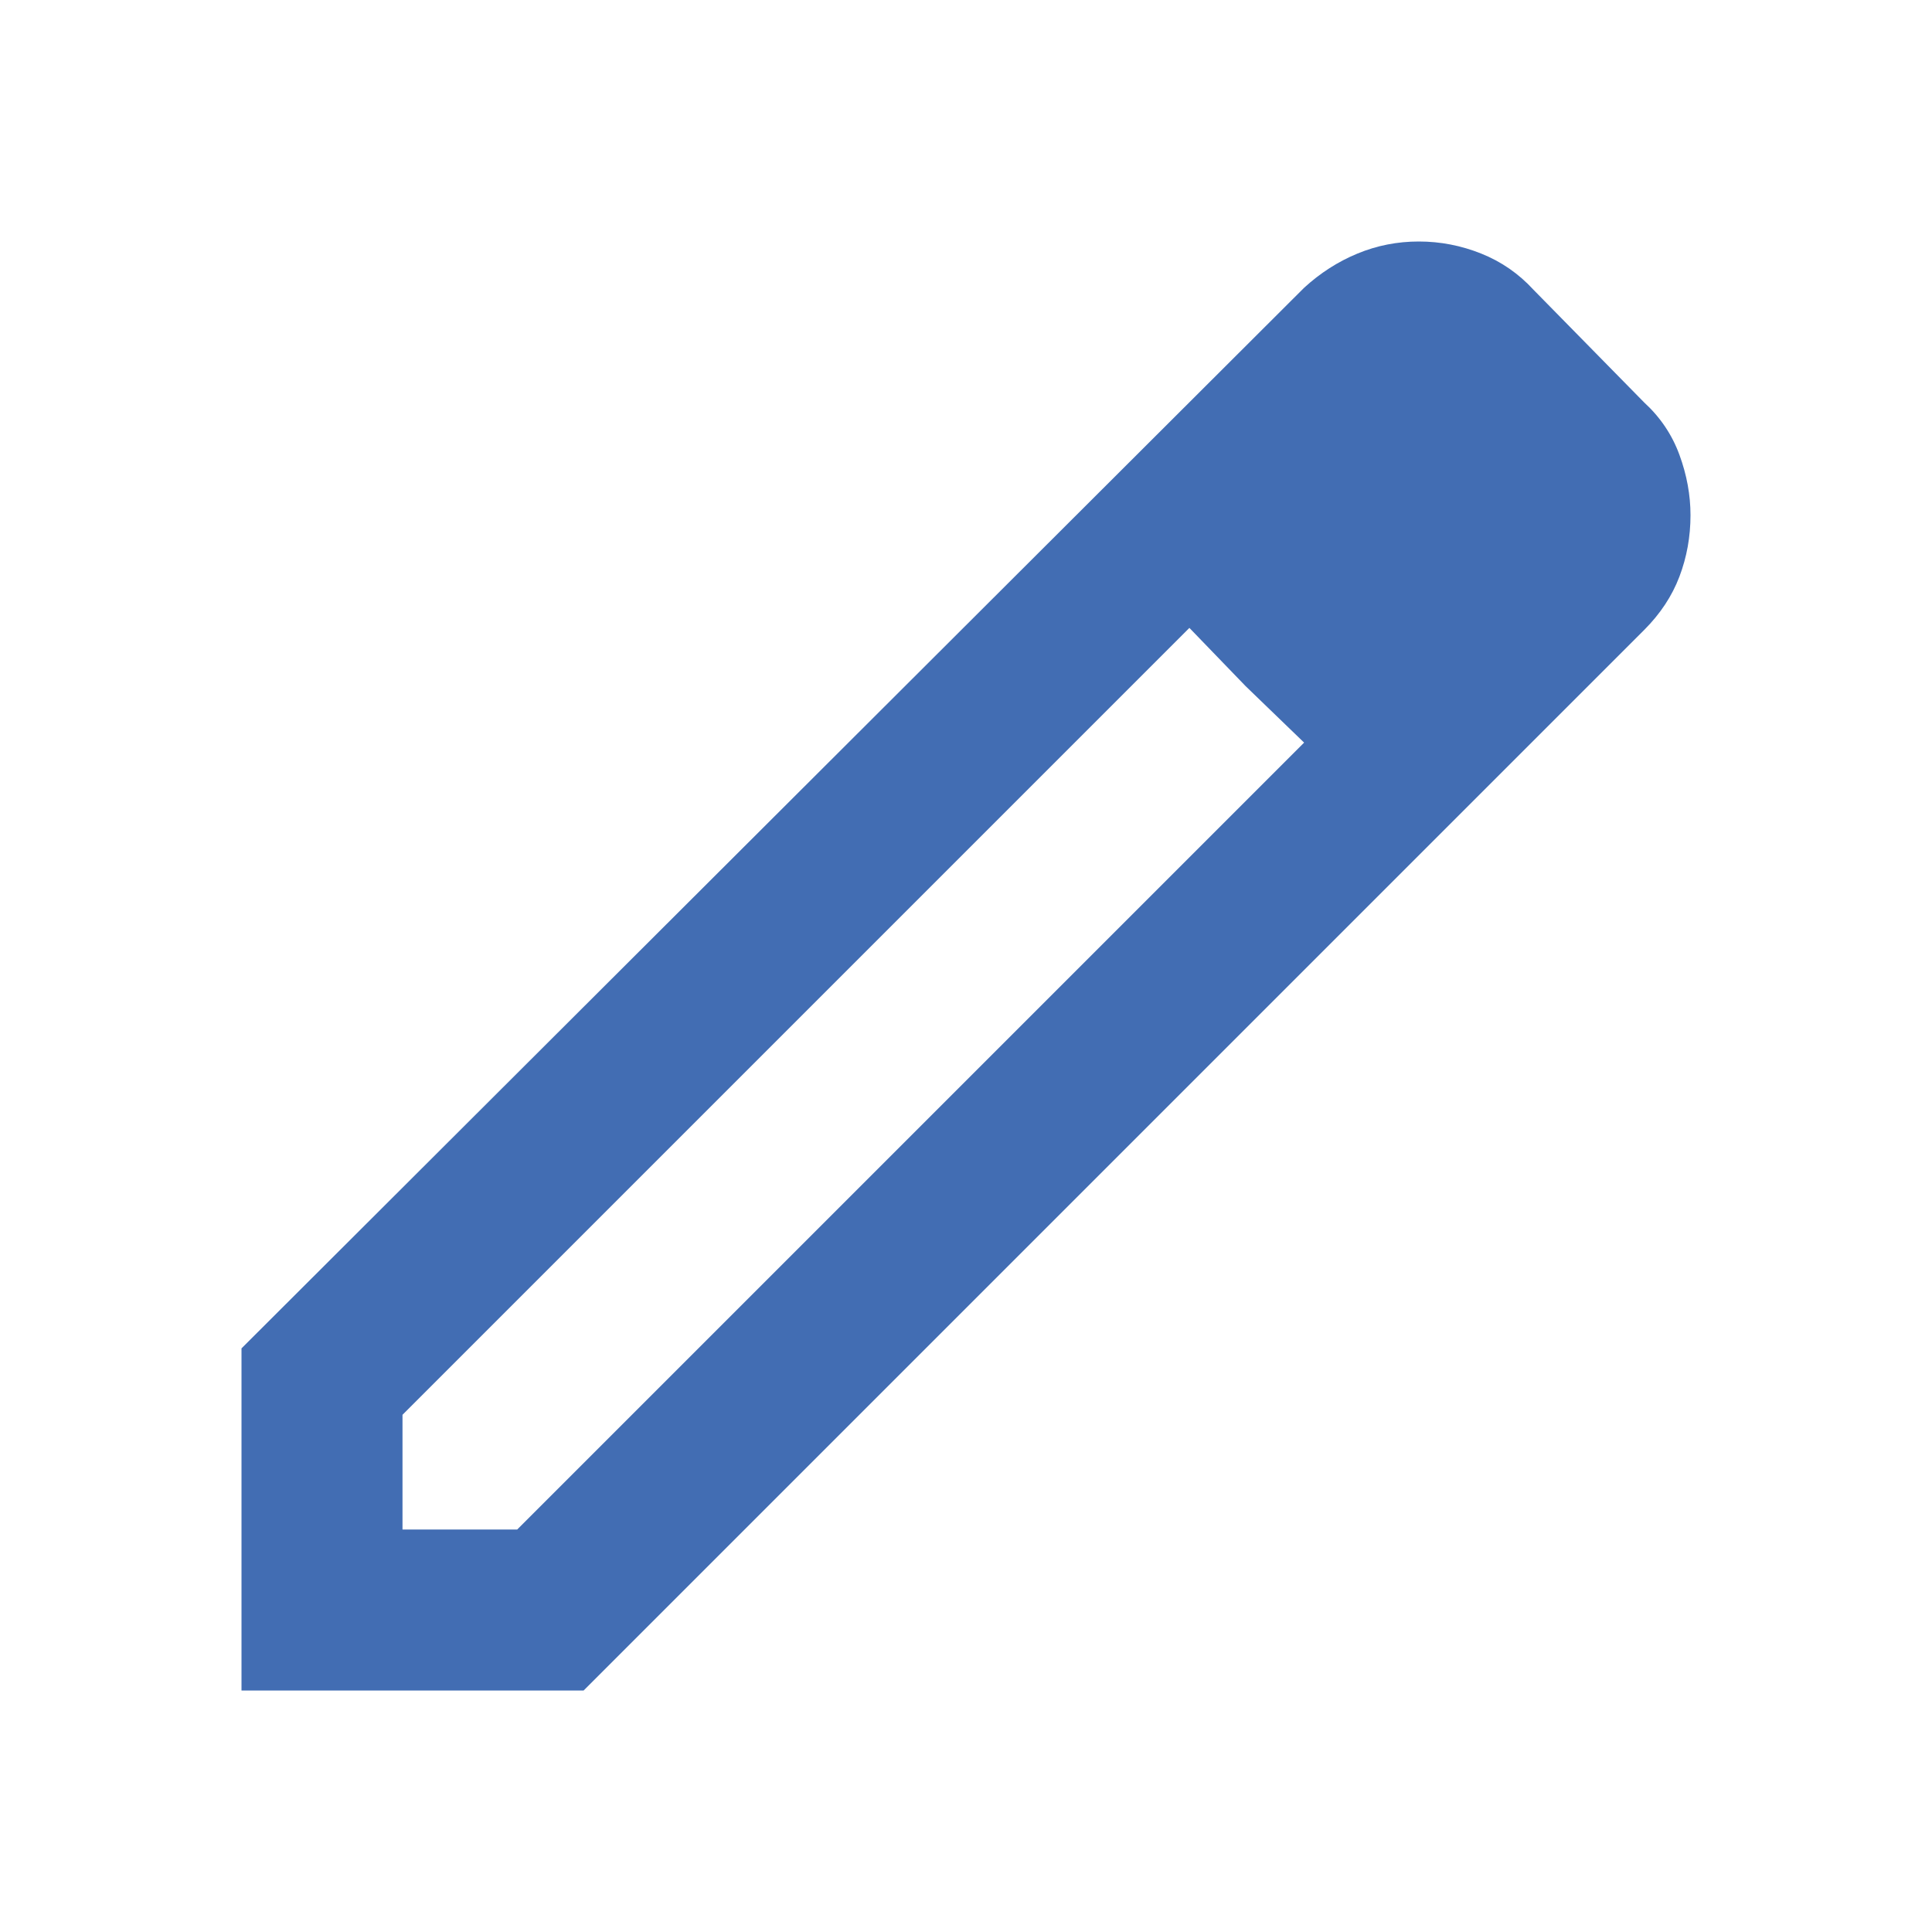
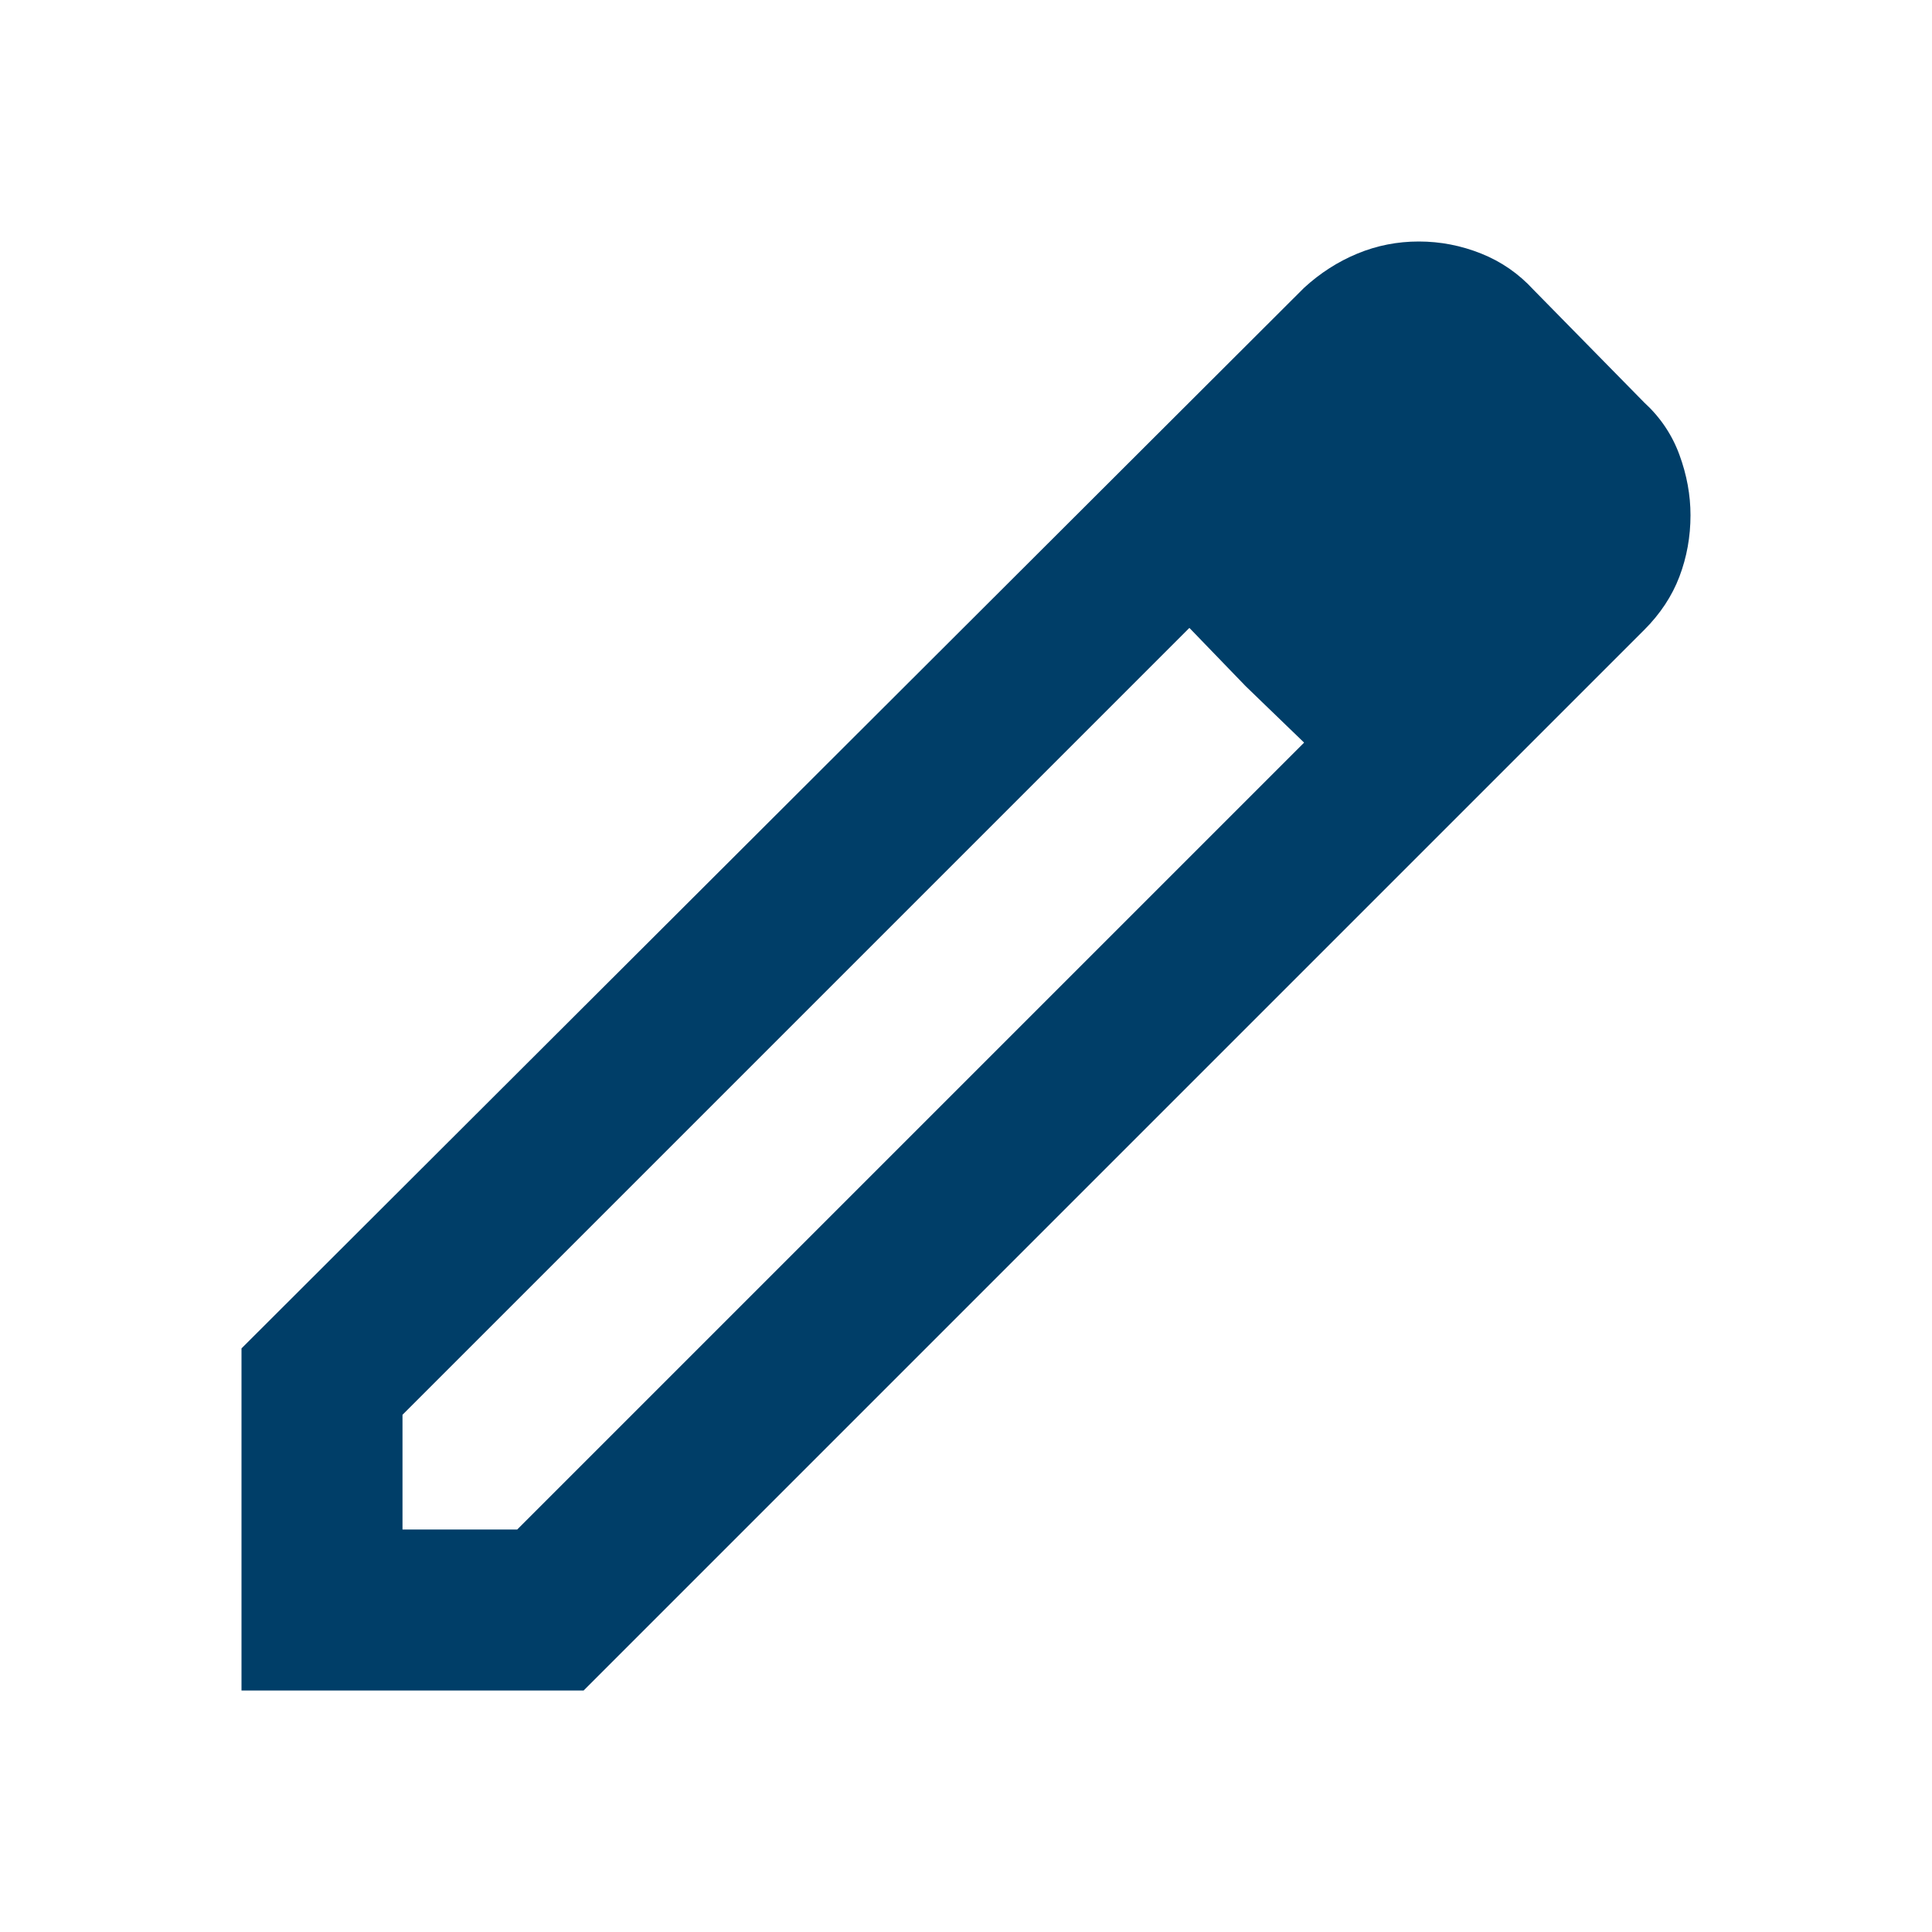
- <svg xmlns="http://www.w3.org/2000/svg" height="24px" viewBox="0 -960 960 960" width="24px" fill="#426DB3">
+ <svg xmlns="http://www.w3.org/2000/svg" height="24px" viewBox="0 -960 960 960" width="24px" fill="#003e68">
  <path d="M200-200h57l391-391-57-57-391 391v57Zm-80 80v-170l528-527q12-11 26.5-17t30.5-6q16 0 31 6t26 18l55 56q12 11 17.5 26t5.5 30q0 16-5.5 30.5T817-647L290-120H120Zm640-584-56-56 56 56Zm-141 85-28-29 57 57-29-28Z" />
</svg>
